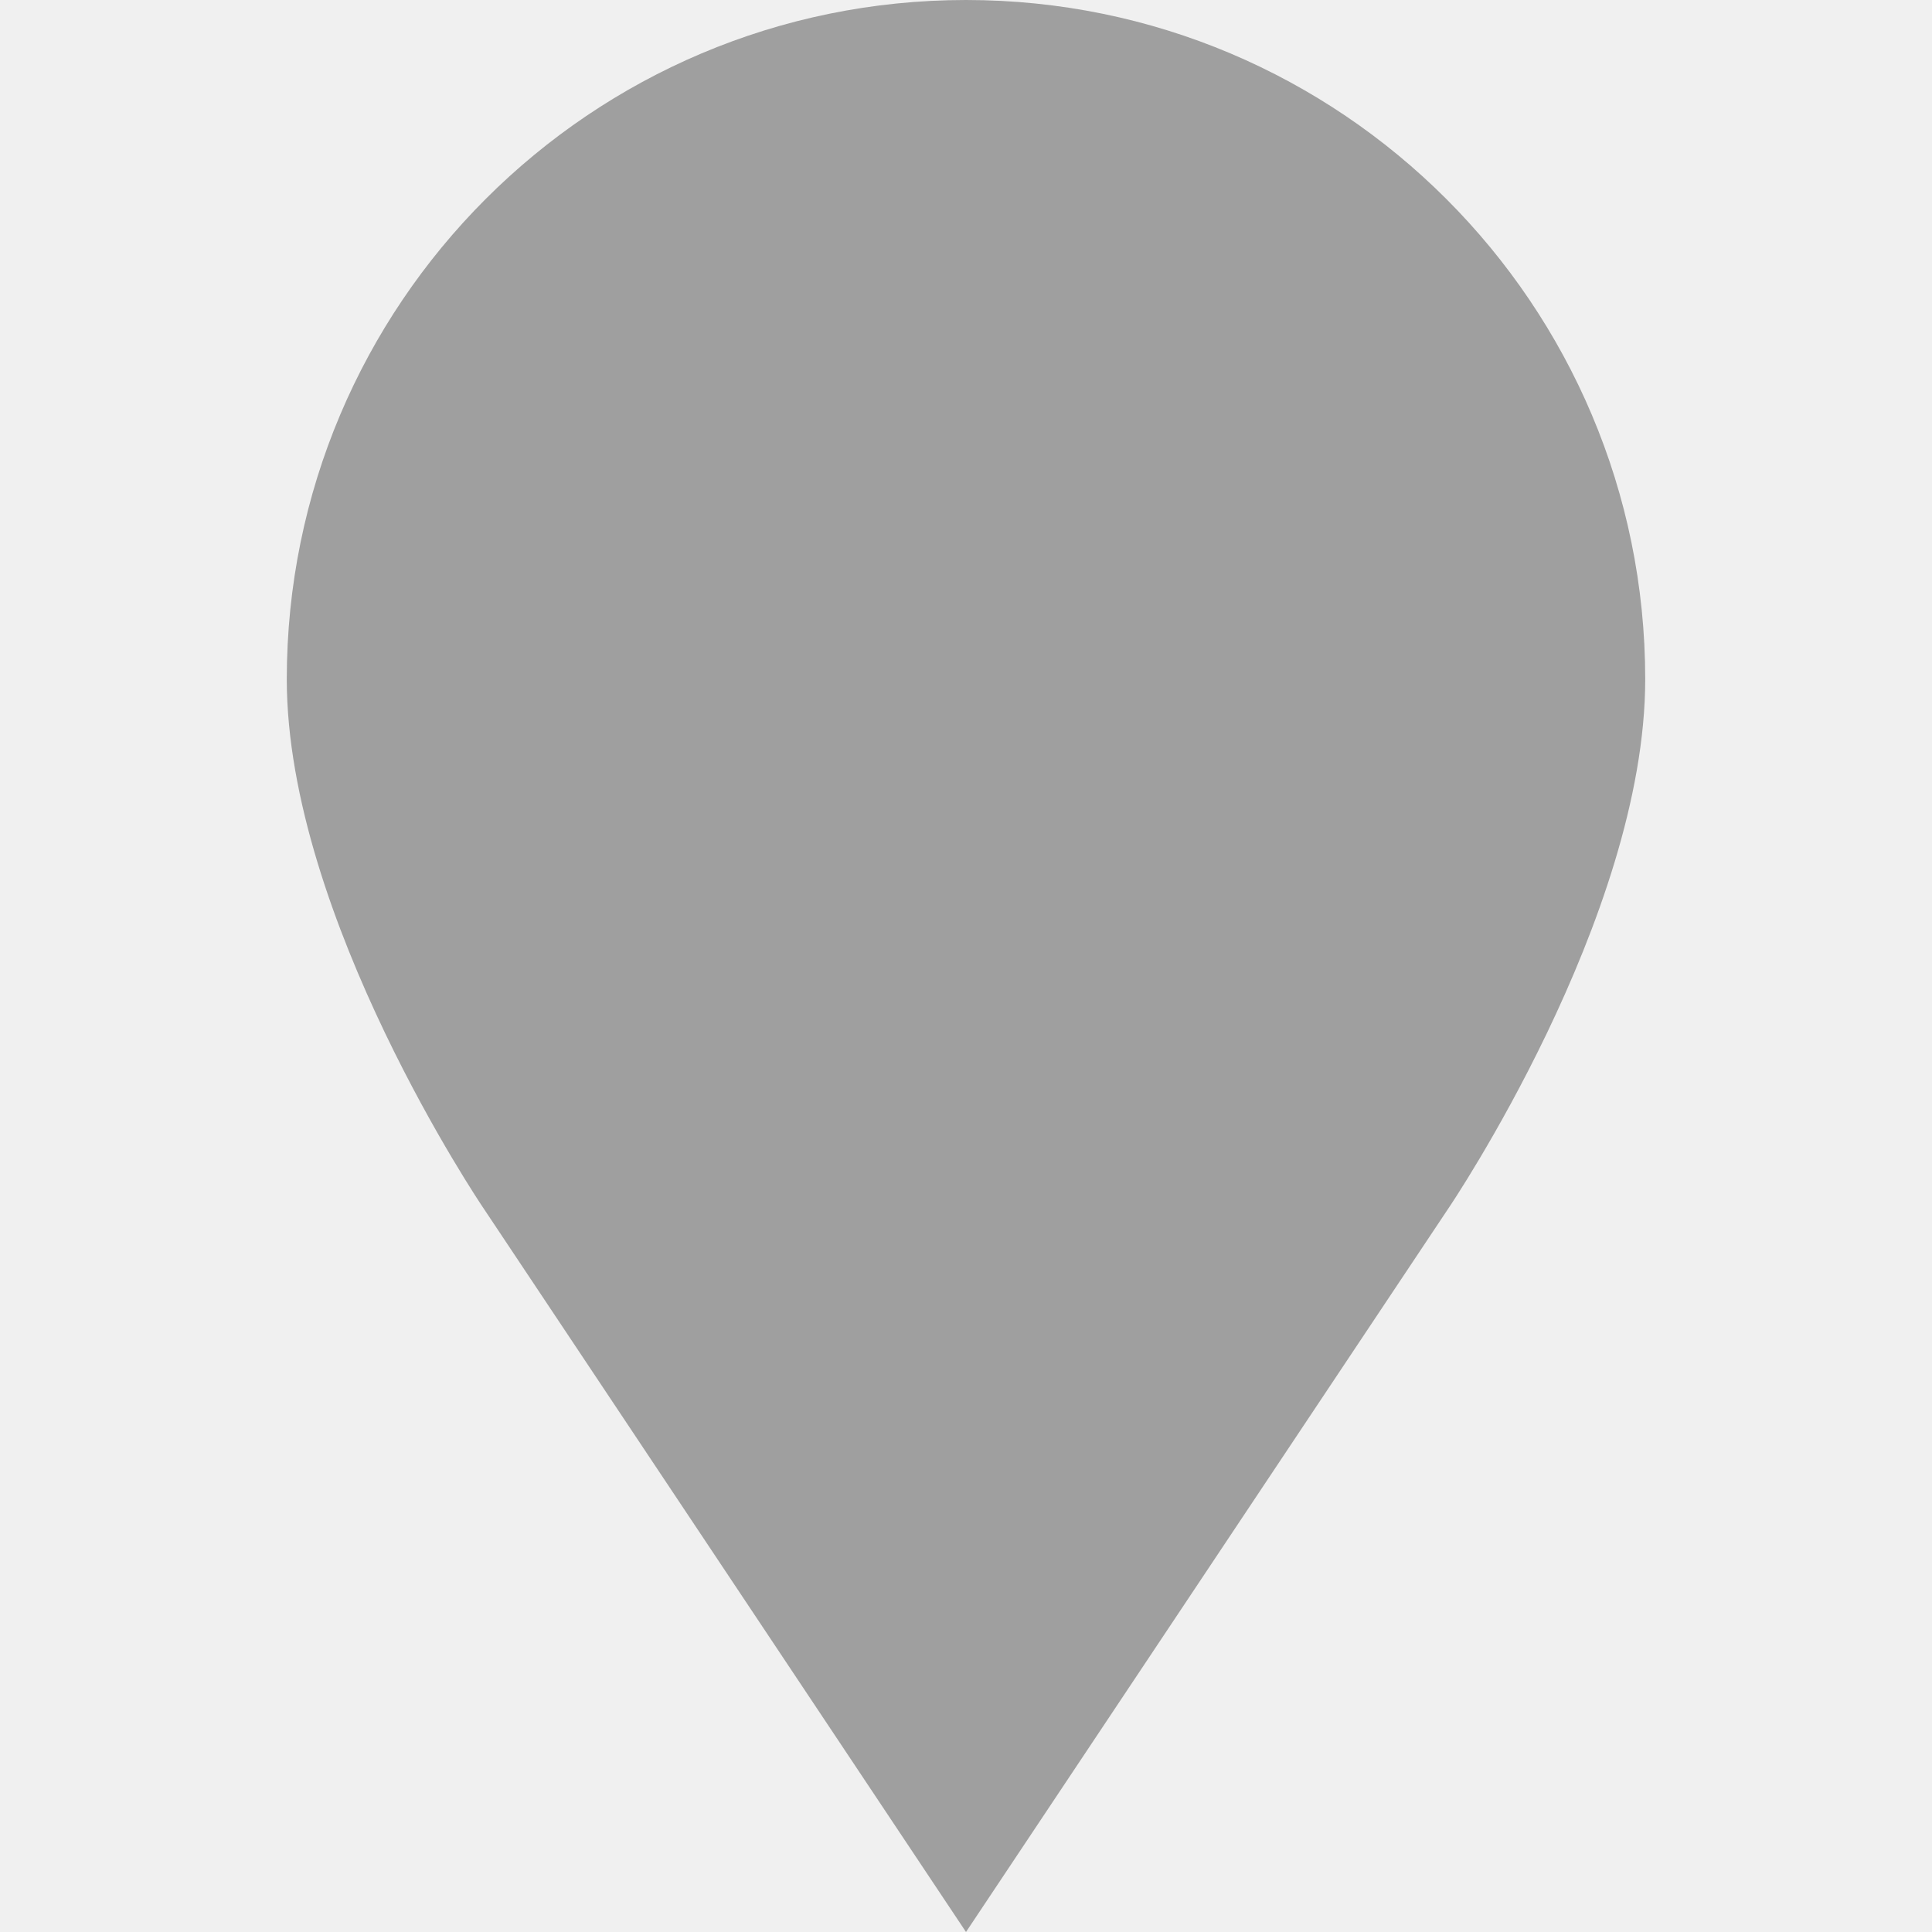
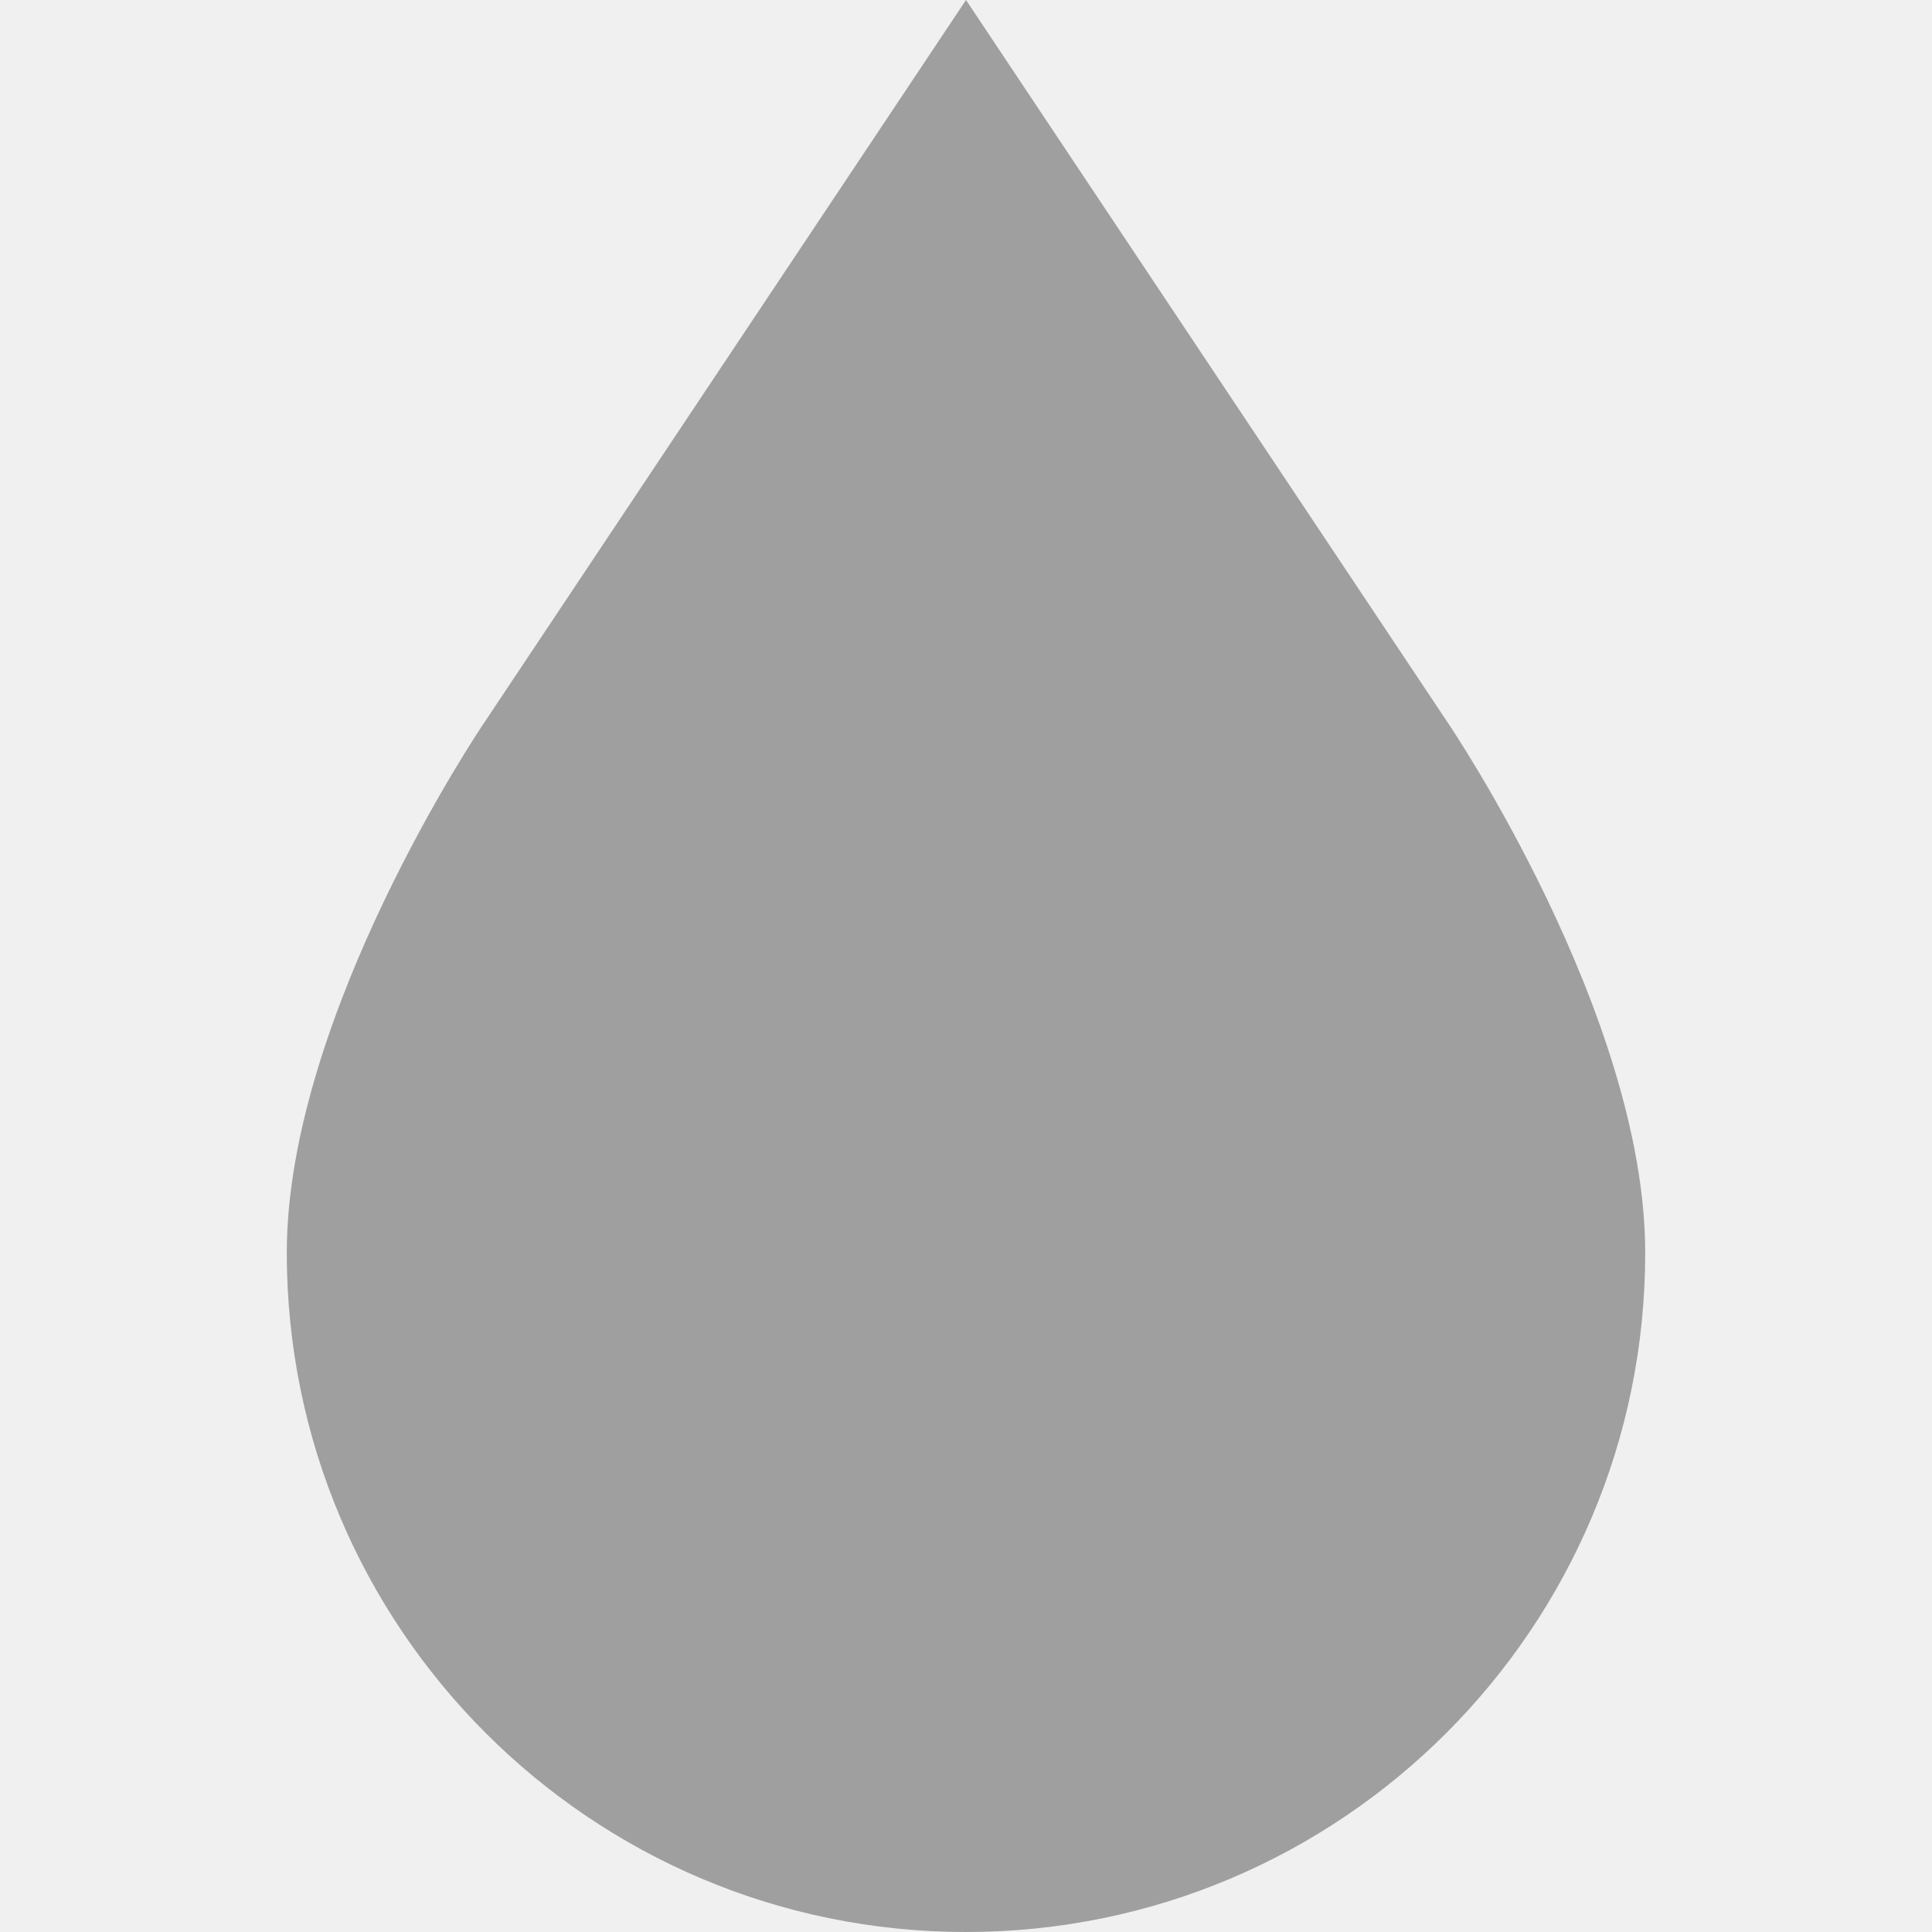
- <svg xmlns="http://www.w3.org/2000/svg" width="128" height="128">
-   <path d="M64 128l32-48s13-19.212 13-35c0-24.853-20.147-45-45-45S19 20.147 19 45c0 15.788 13 35 13 35z" fill-opacity=".338" stroke-width=".818" />
+ <svg xmlns="http://www.w3.org/2000/svg" viewBox="0 0 128 128" version="1.1" id="svg8" width="128" height="128">
+   <defs id="defs11" />
+   <g class="" transform="matrix(0.1883302,0,0,0.1728936,-171.3312,43.38372)" id="g6">
+     <path d="m 228.576,26.213 v 207.32 h 54.848 V 26.214 H 228.576 Z M 200.058,71.957 C 108.44,96.58 41,180.215 41,279.605 c 0,118.74 96.258,215 215,215 118.74,0 215,-96.26 215,-215 C 471,180.215 403.56,96.58 311.943,71.958 v 50.47 c 64.6,22.994 110.85,84.684 110.85,157.177 0,92.117 -74.676,166.794 -166.793,166.794 -92.118,0 -166.794,-74.678 -166.794,-166.795 0,-72.494 46.25,-134.183 110.852,-157.178 v -50.47 z" id="path4" style="fill:#ffffff;fill-opacity:1" />
+   </g>
+   <path style="fill:#000000;fill-opacity:0.338;stroke:none;stroke-width:0.818px;stroke-linecap:butt;stroke-linejoin:miter;stroke-opacity:1" d="M 64,0 32,48 c 0,0 -13,19.212 -13,35 0,24.853 20.147,45 45,45 24.853,0 45,-20.147 45,-45 C 109,67.212 96,48 96,48 Z" id="path816" />
</svg>
